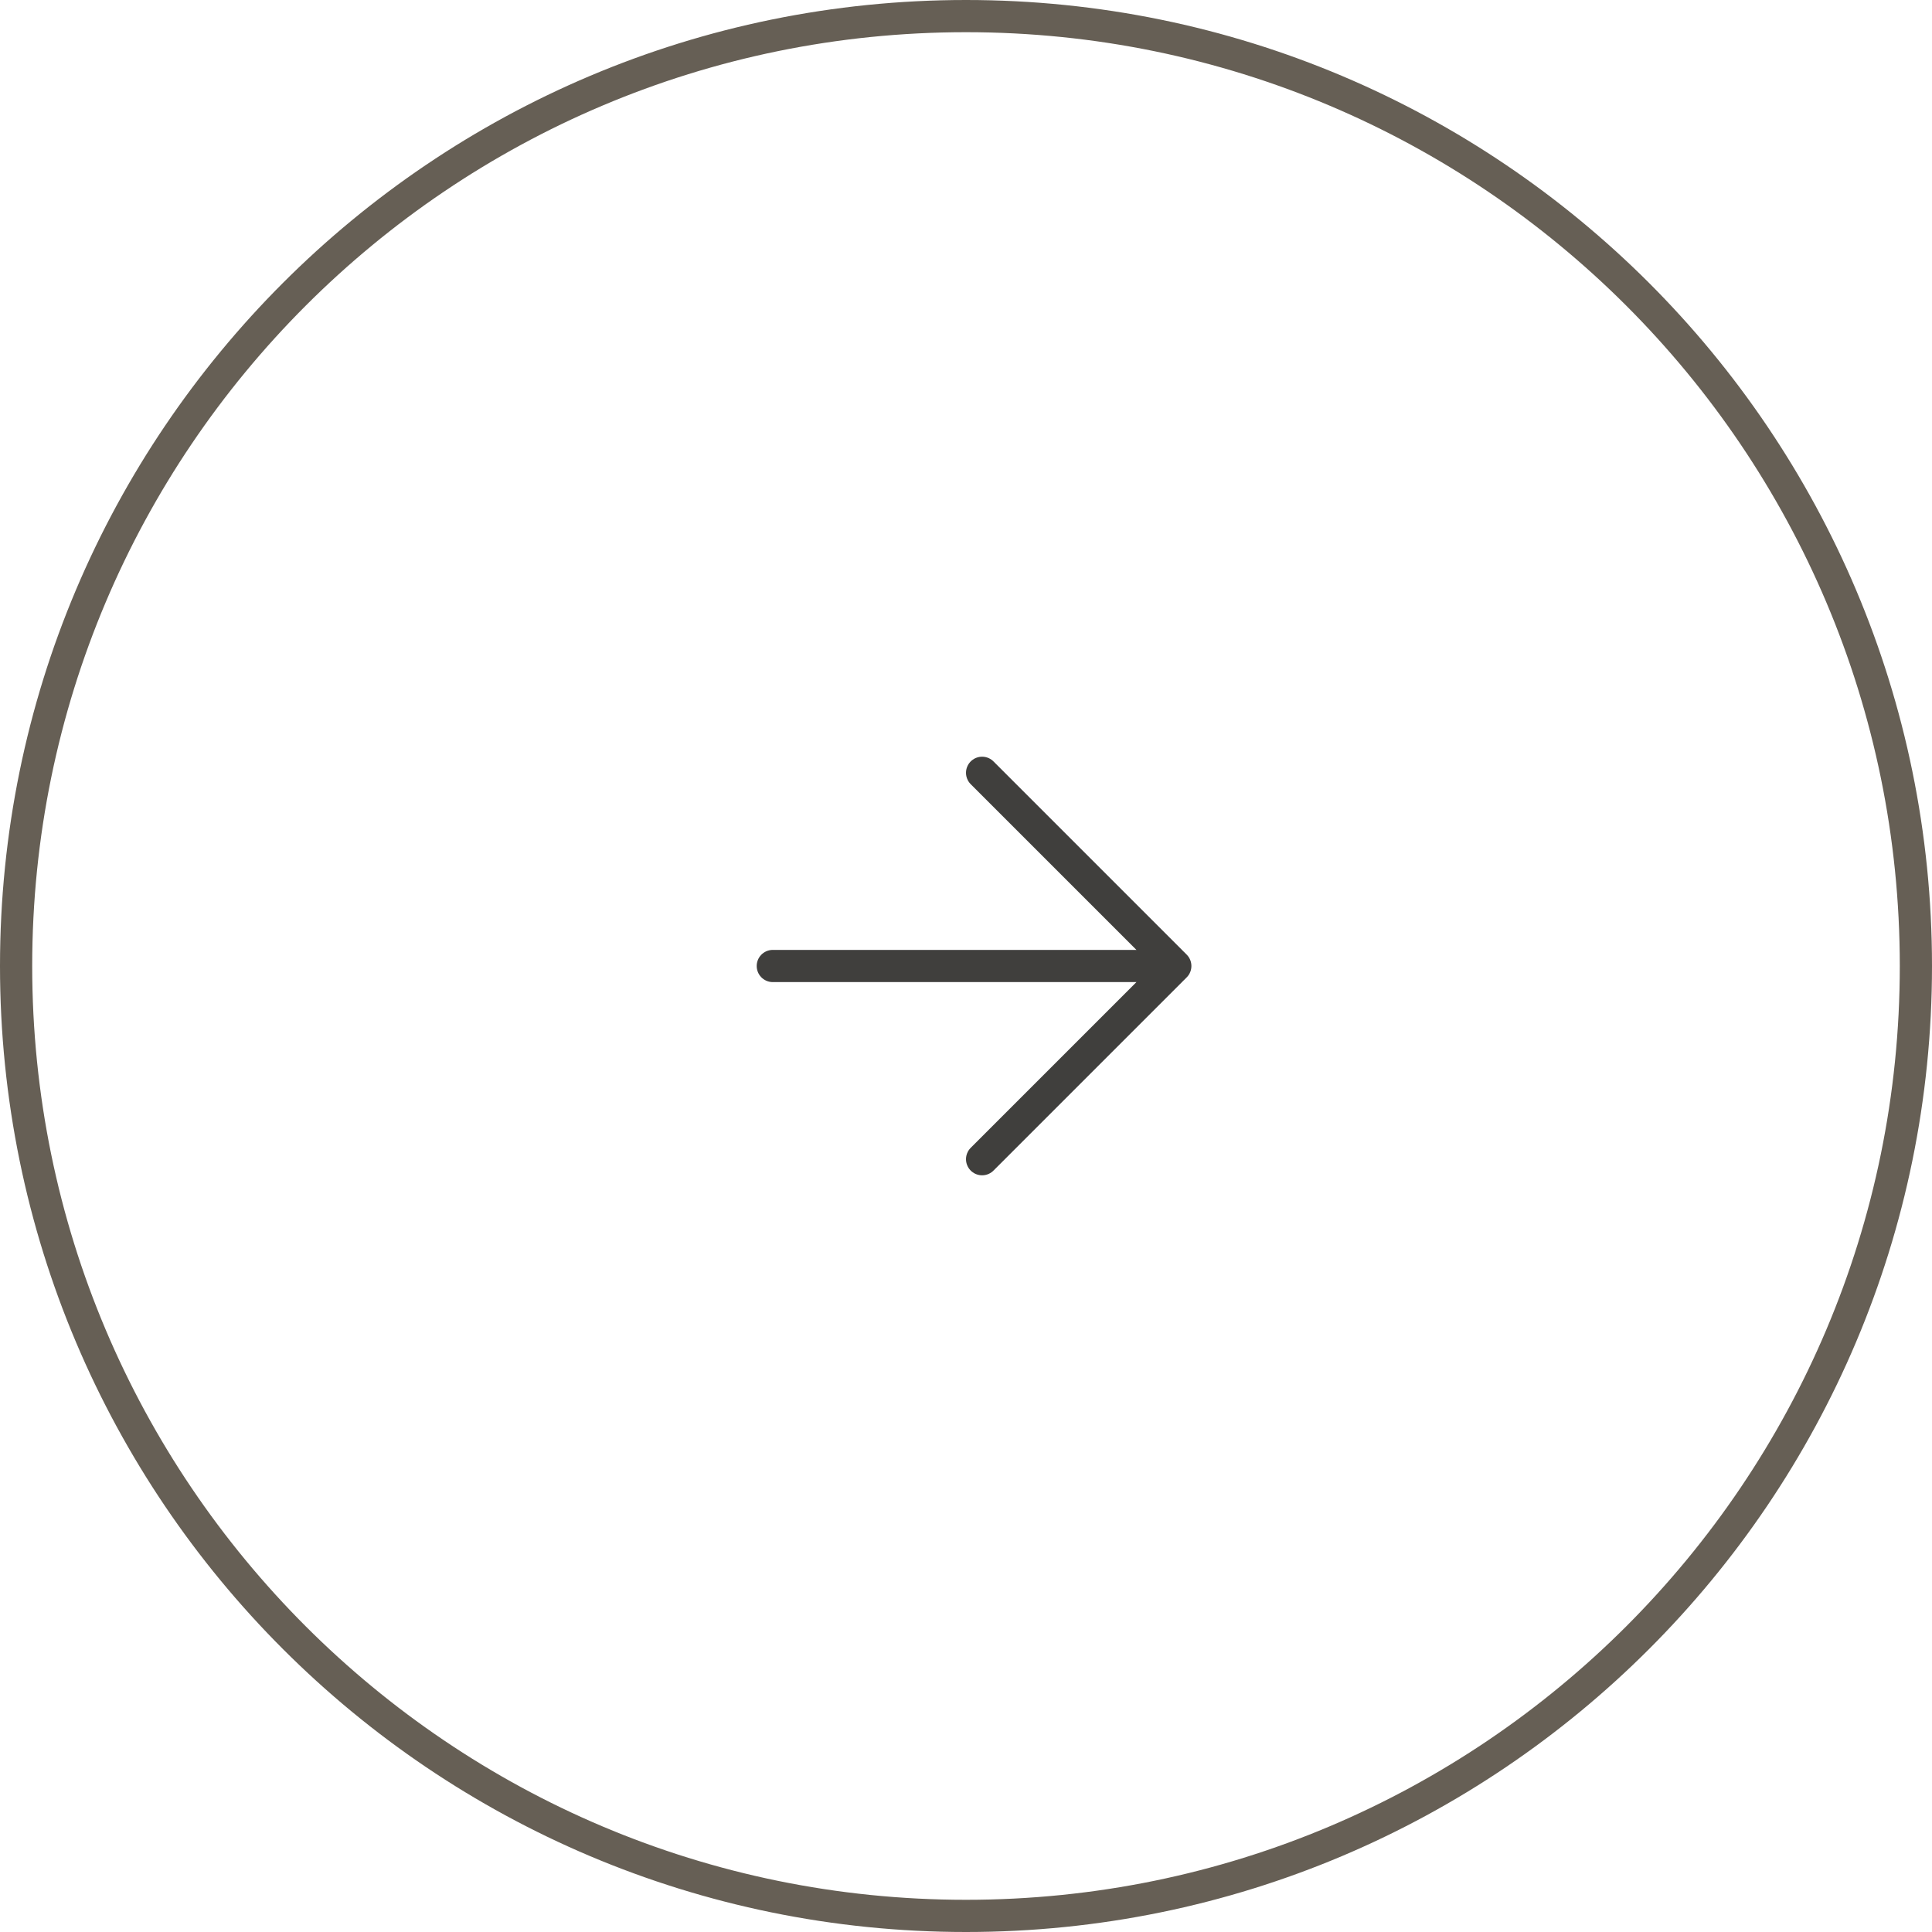
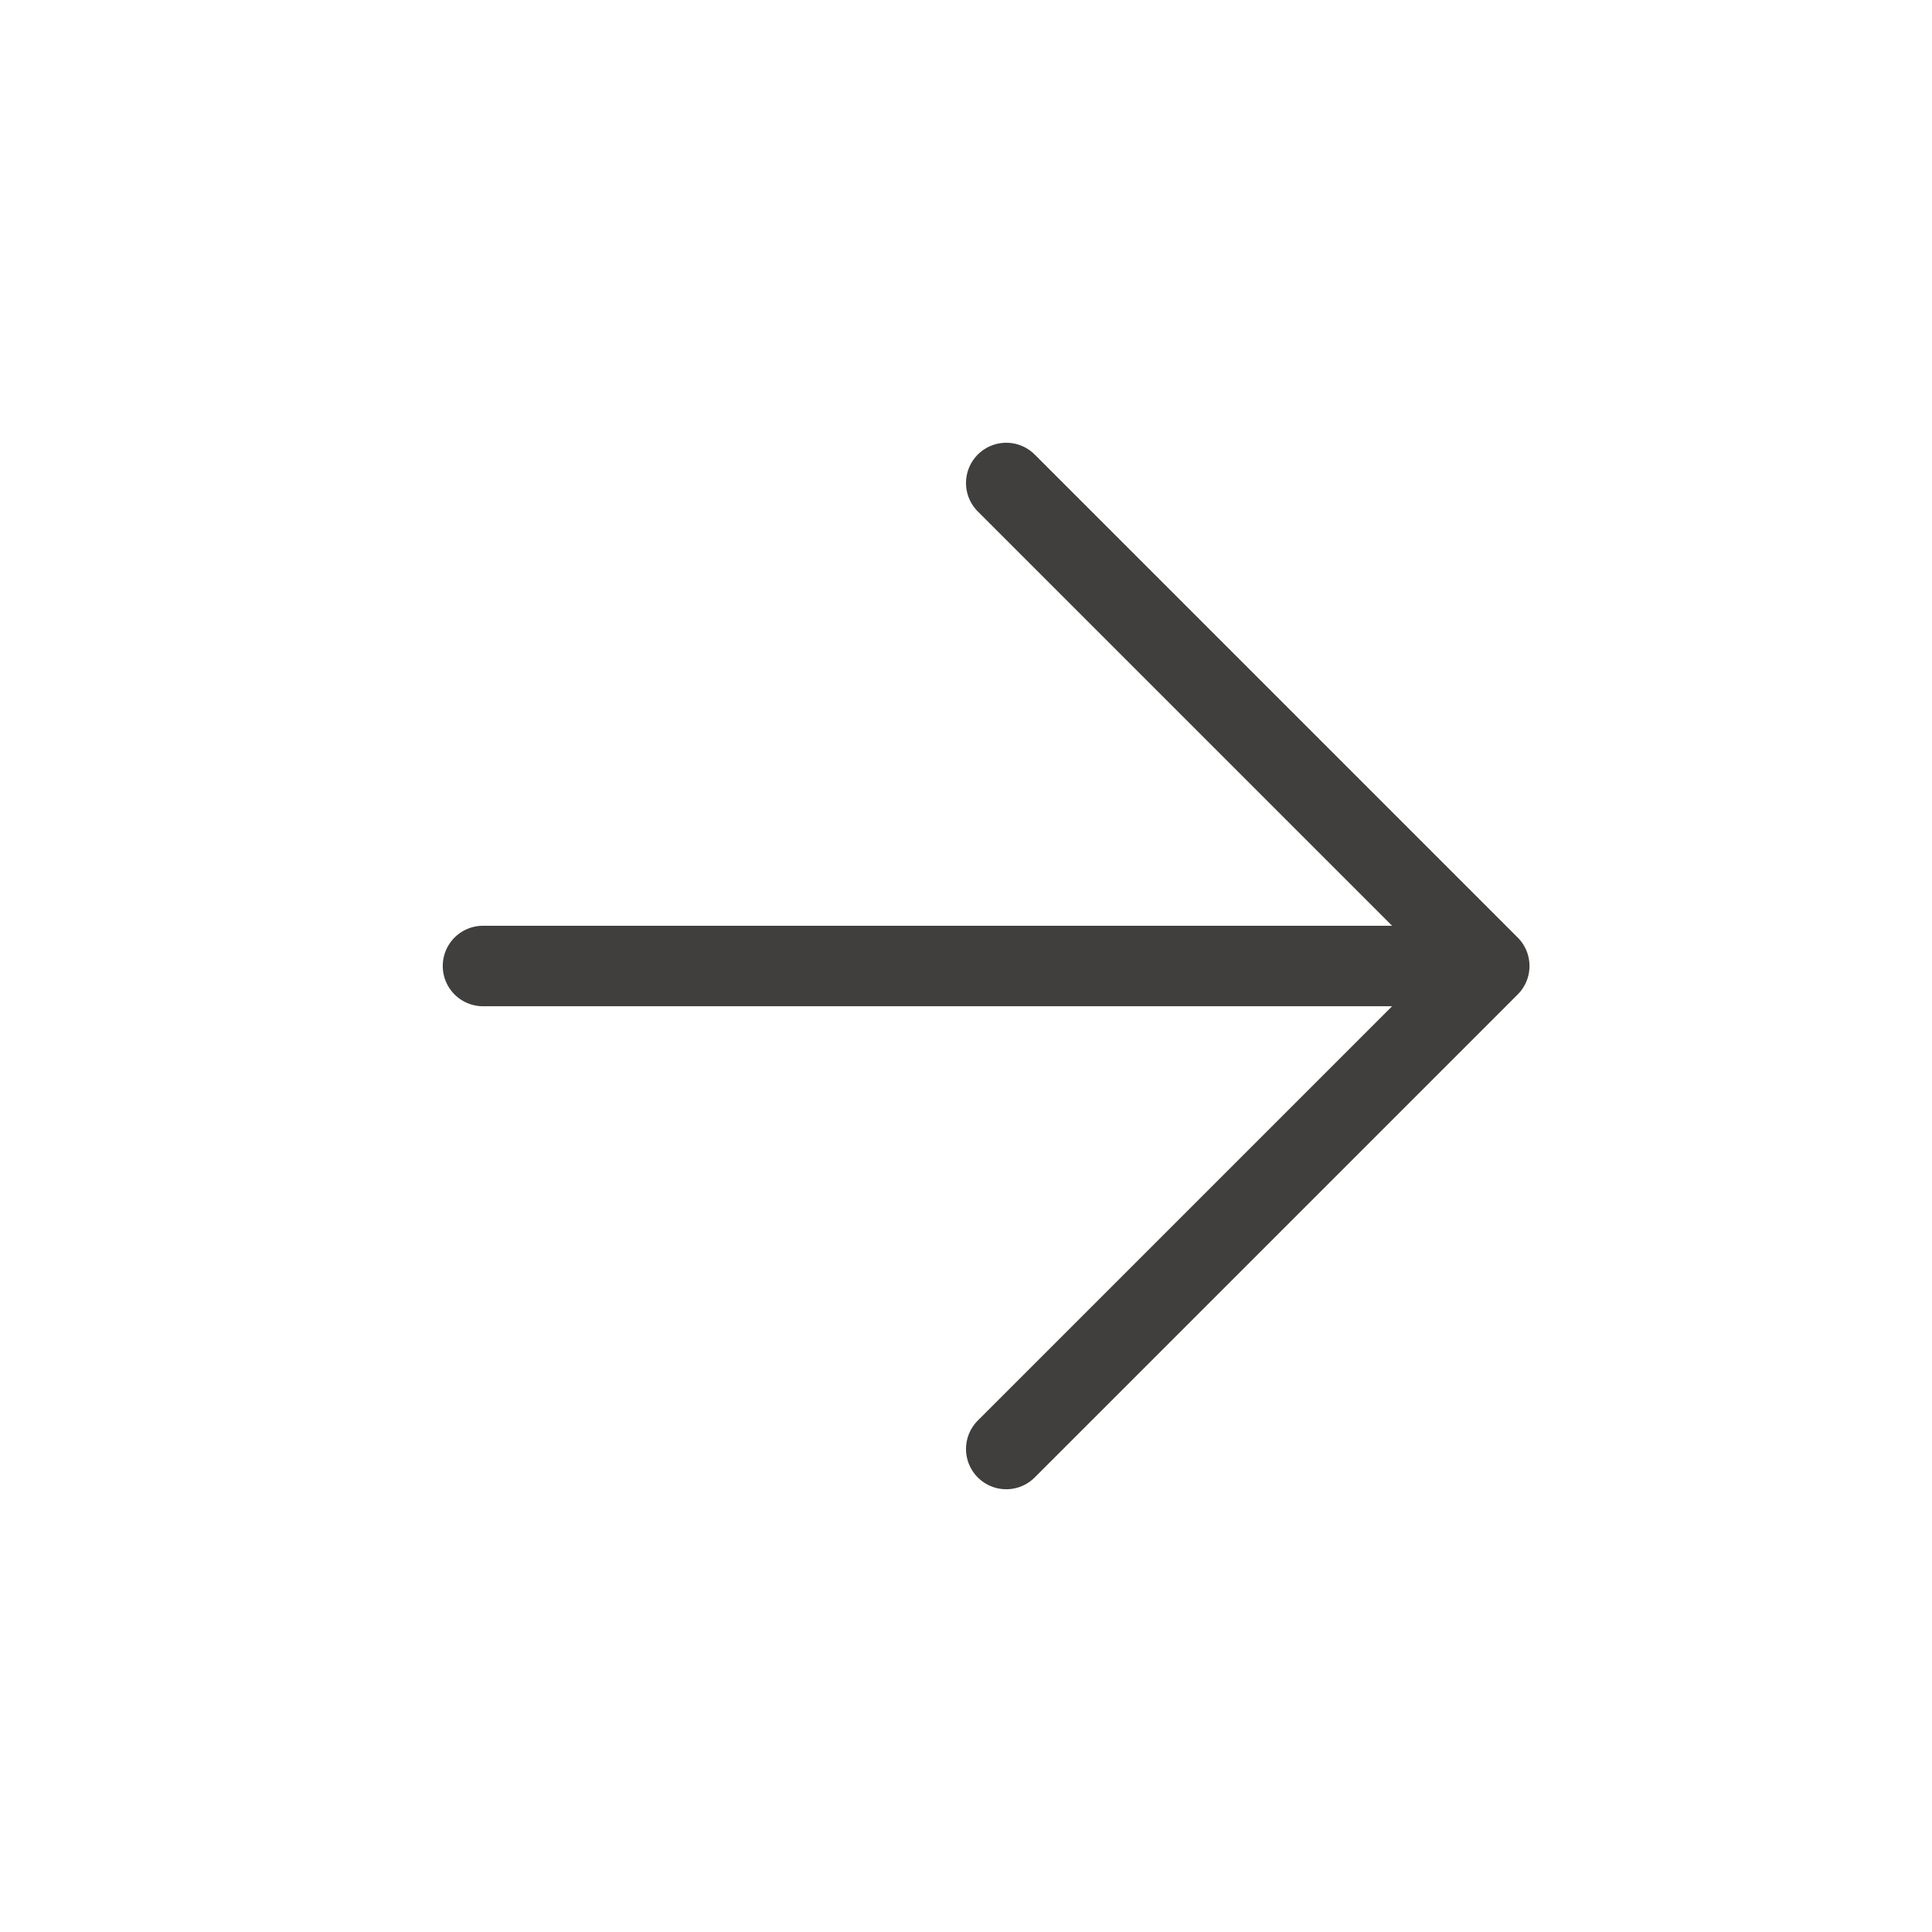
- <svg xmlns="http://www.w3.org/2000/svg" width="60" height="60" viewBox="0 0 60 60" fill="none">
-   <rect x="0.5" y="0.5" width="59" height="59" rx="29.5" stroke="#665F55" />
-   <path d="M24 30H36.5M36.5 30L30.5 24M36.5 30L30.5 36" stroke="#403F3D" stroke-linecap="round" stroke-linejoin="round" />
+ <svg xmlns="http://www.w3.org/2000/svg" width="24" height="24" viewBox="0 0 24 24" fill="none">
+   <path d="M6 12H18.5M18.5 12L12.5 6M18.5 12L12.5 18" stroke="#403F3D" stroke-linecap="round" stroke-linejoin="round" />
</svg>
